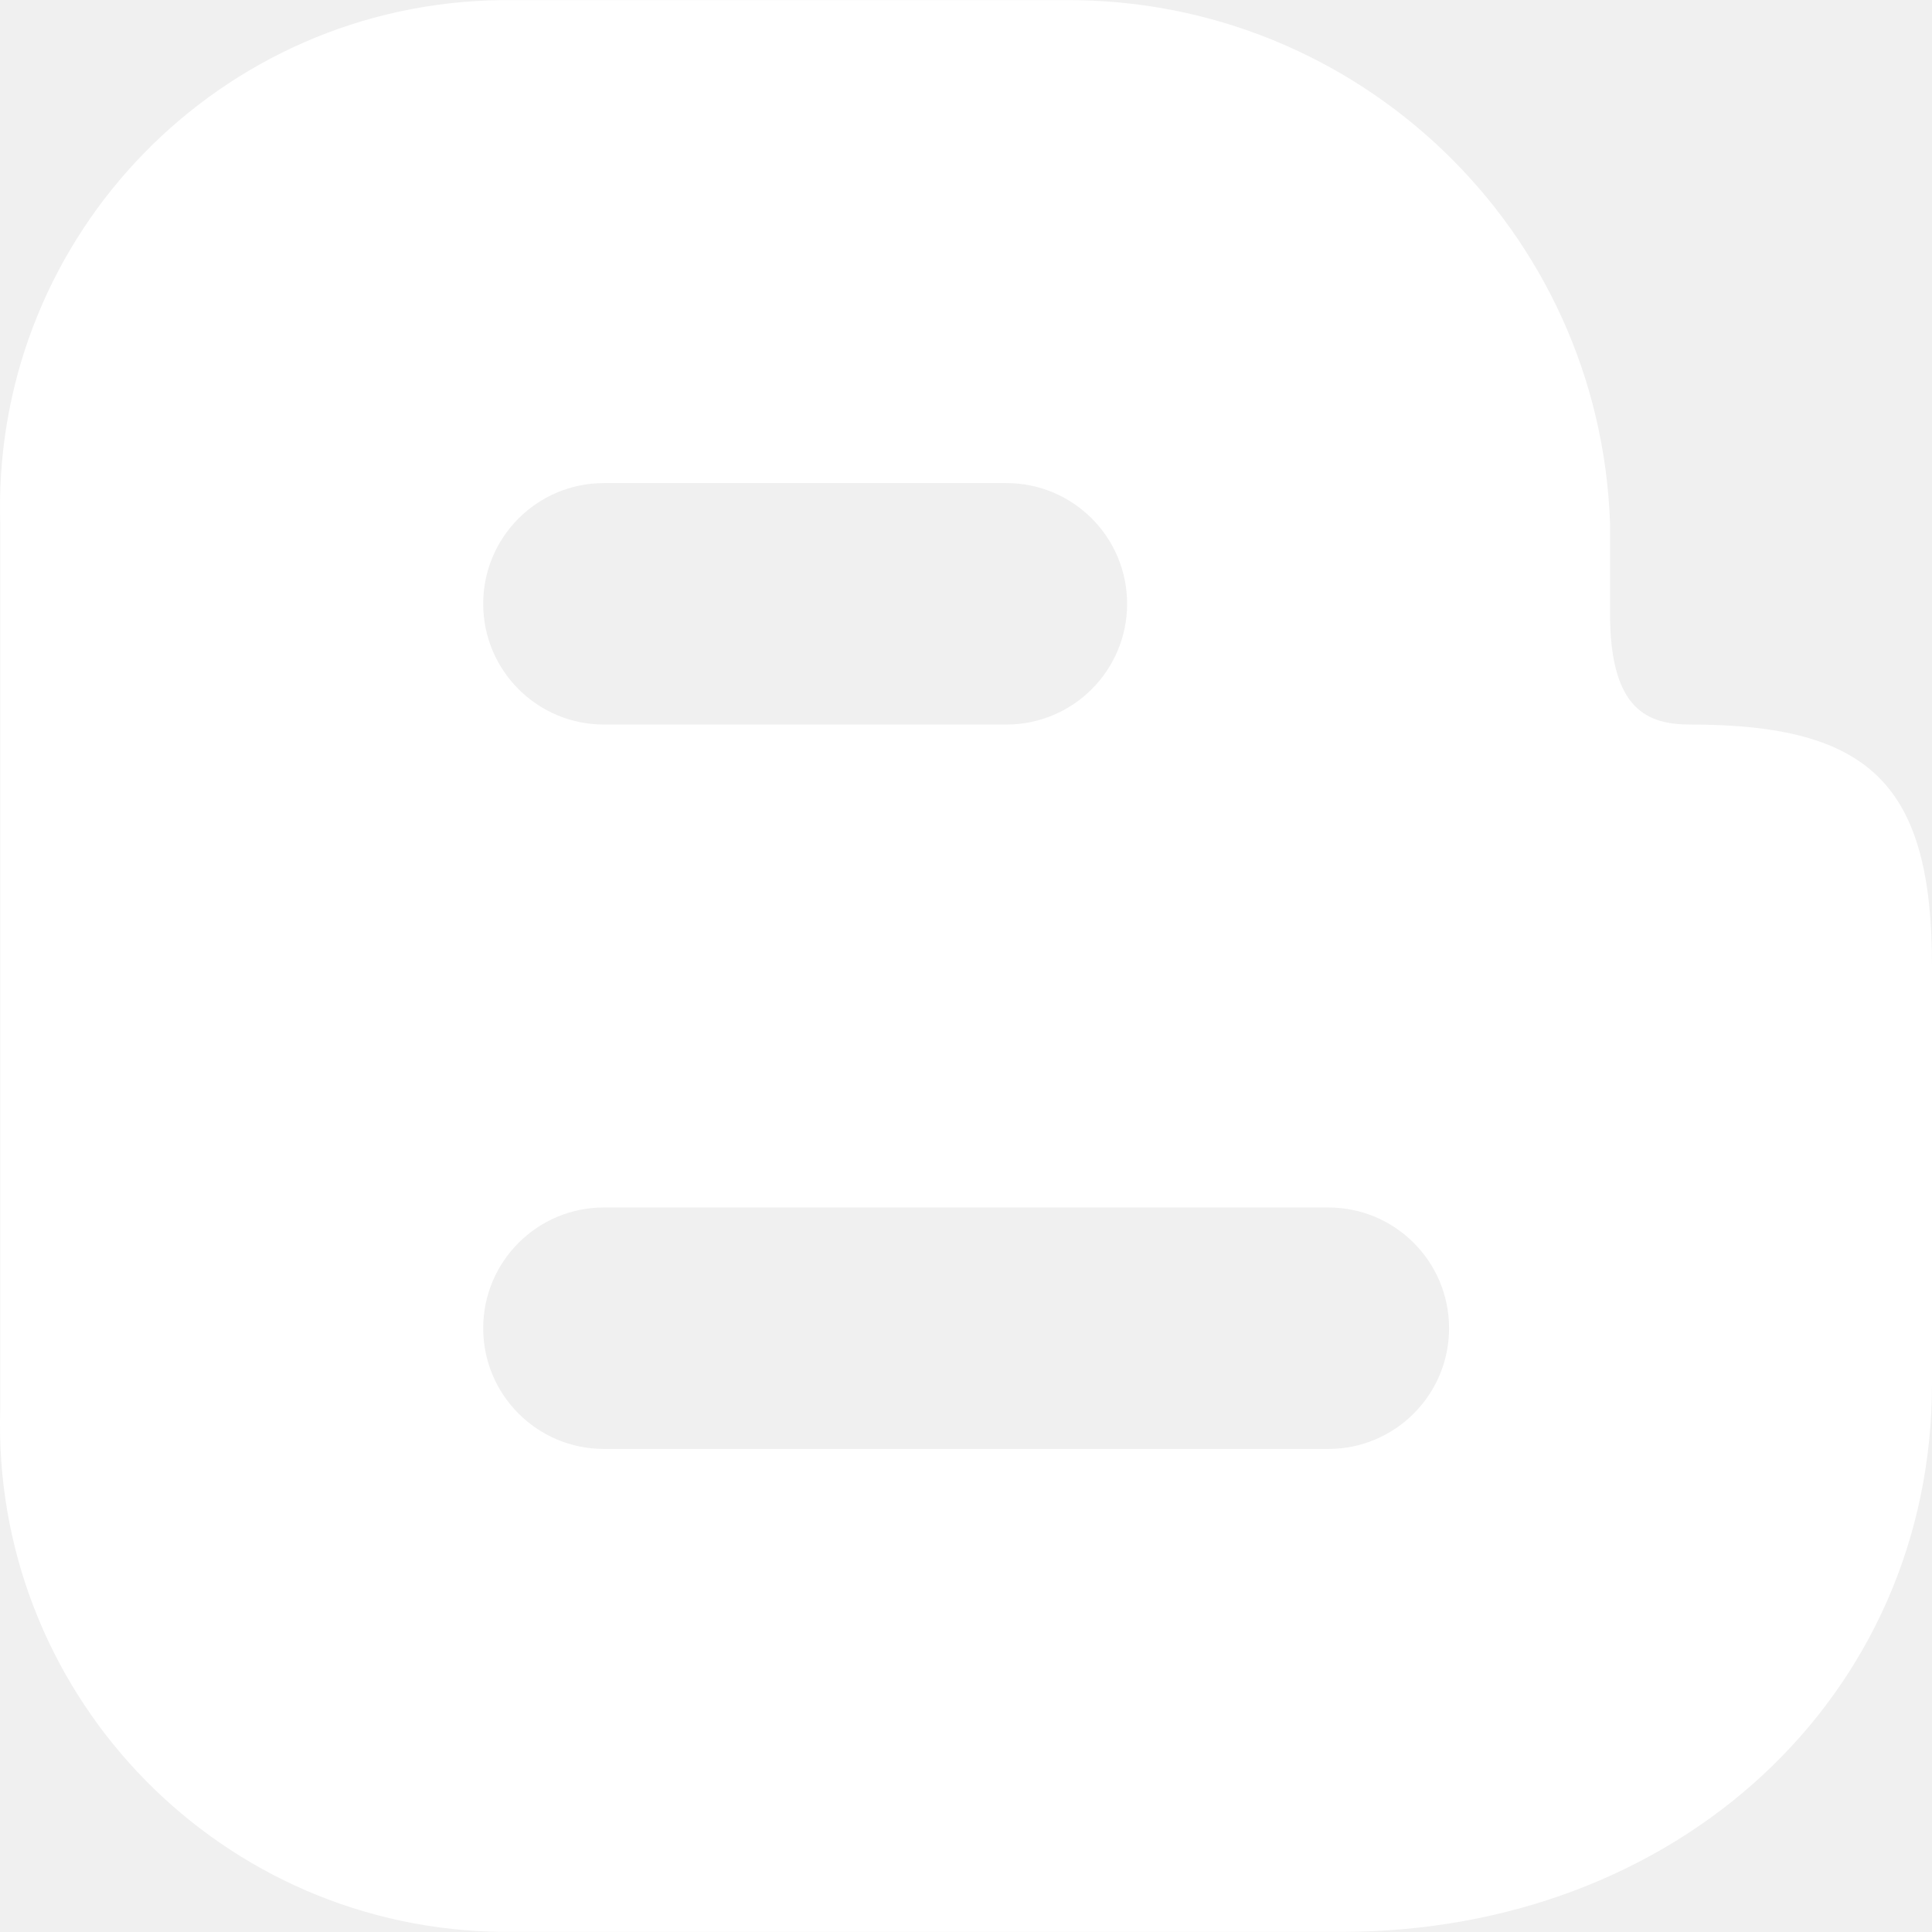
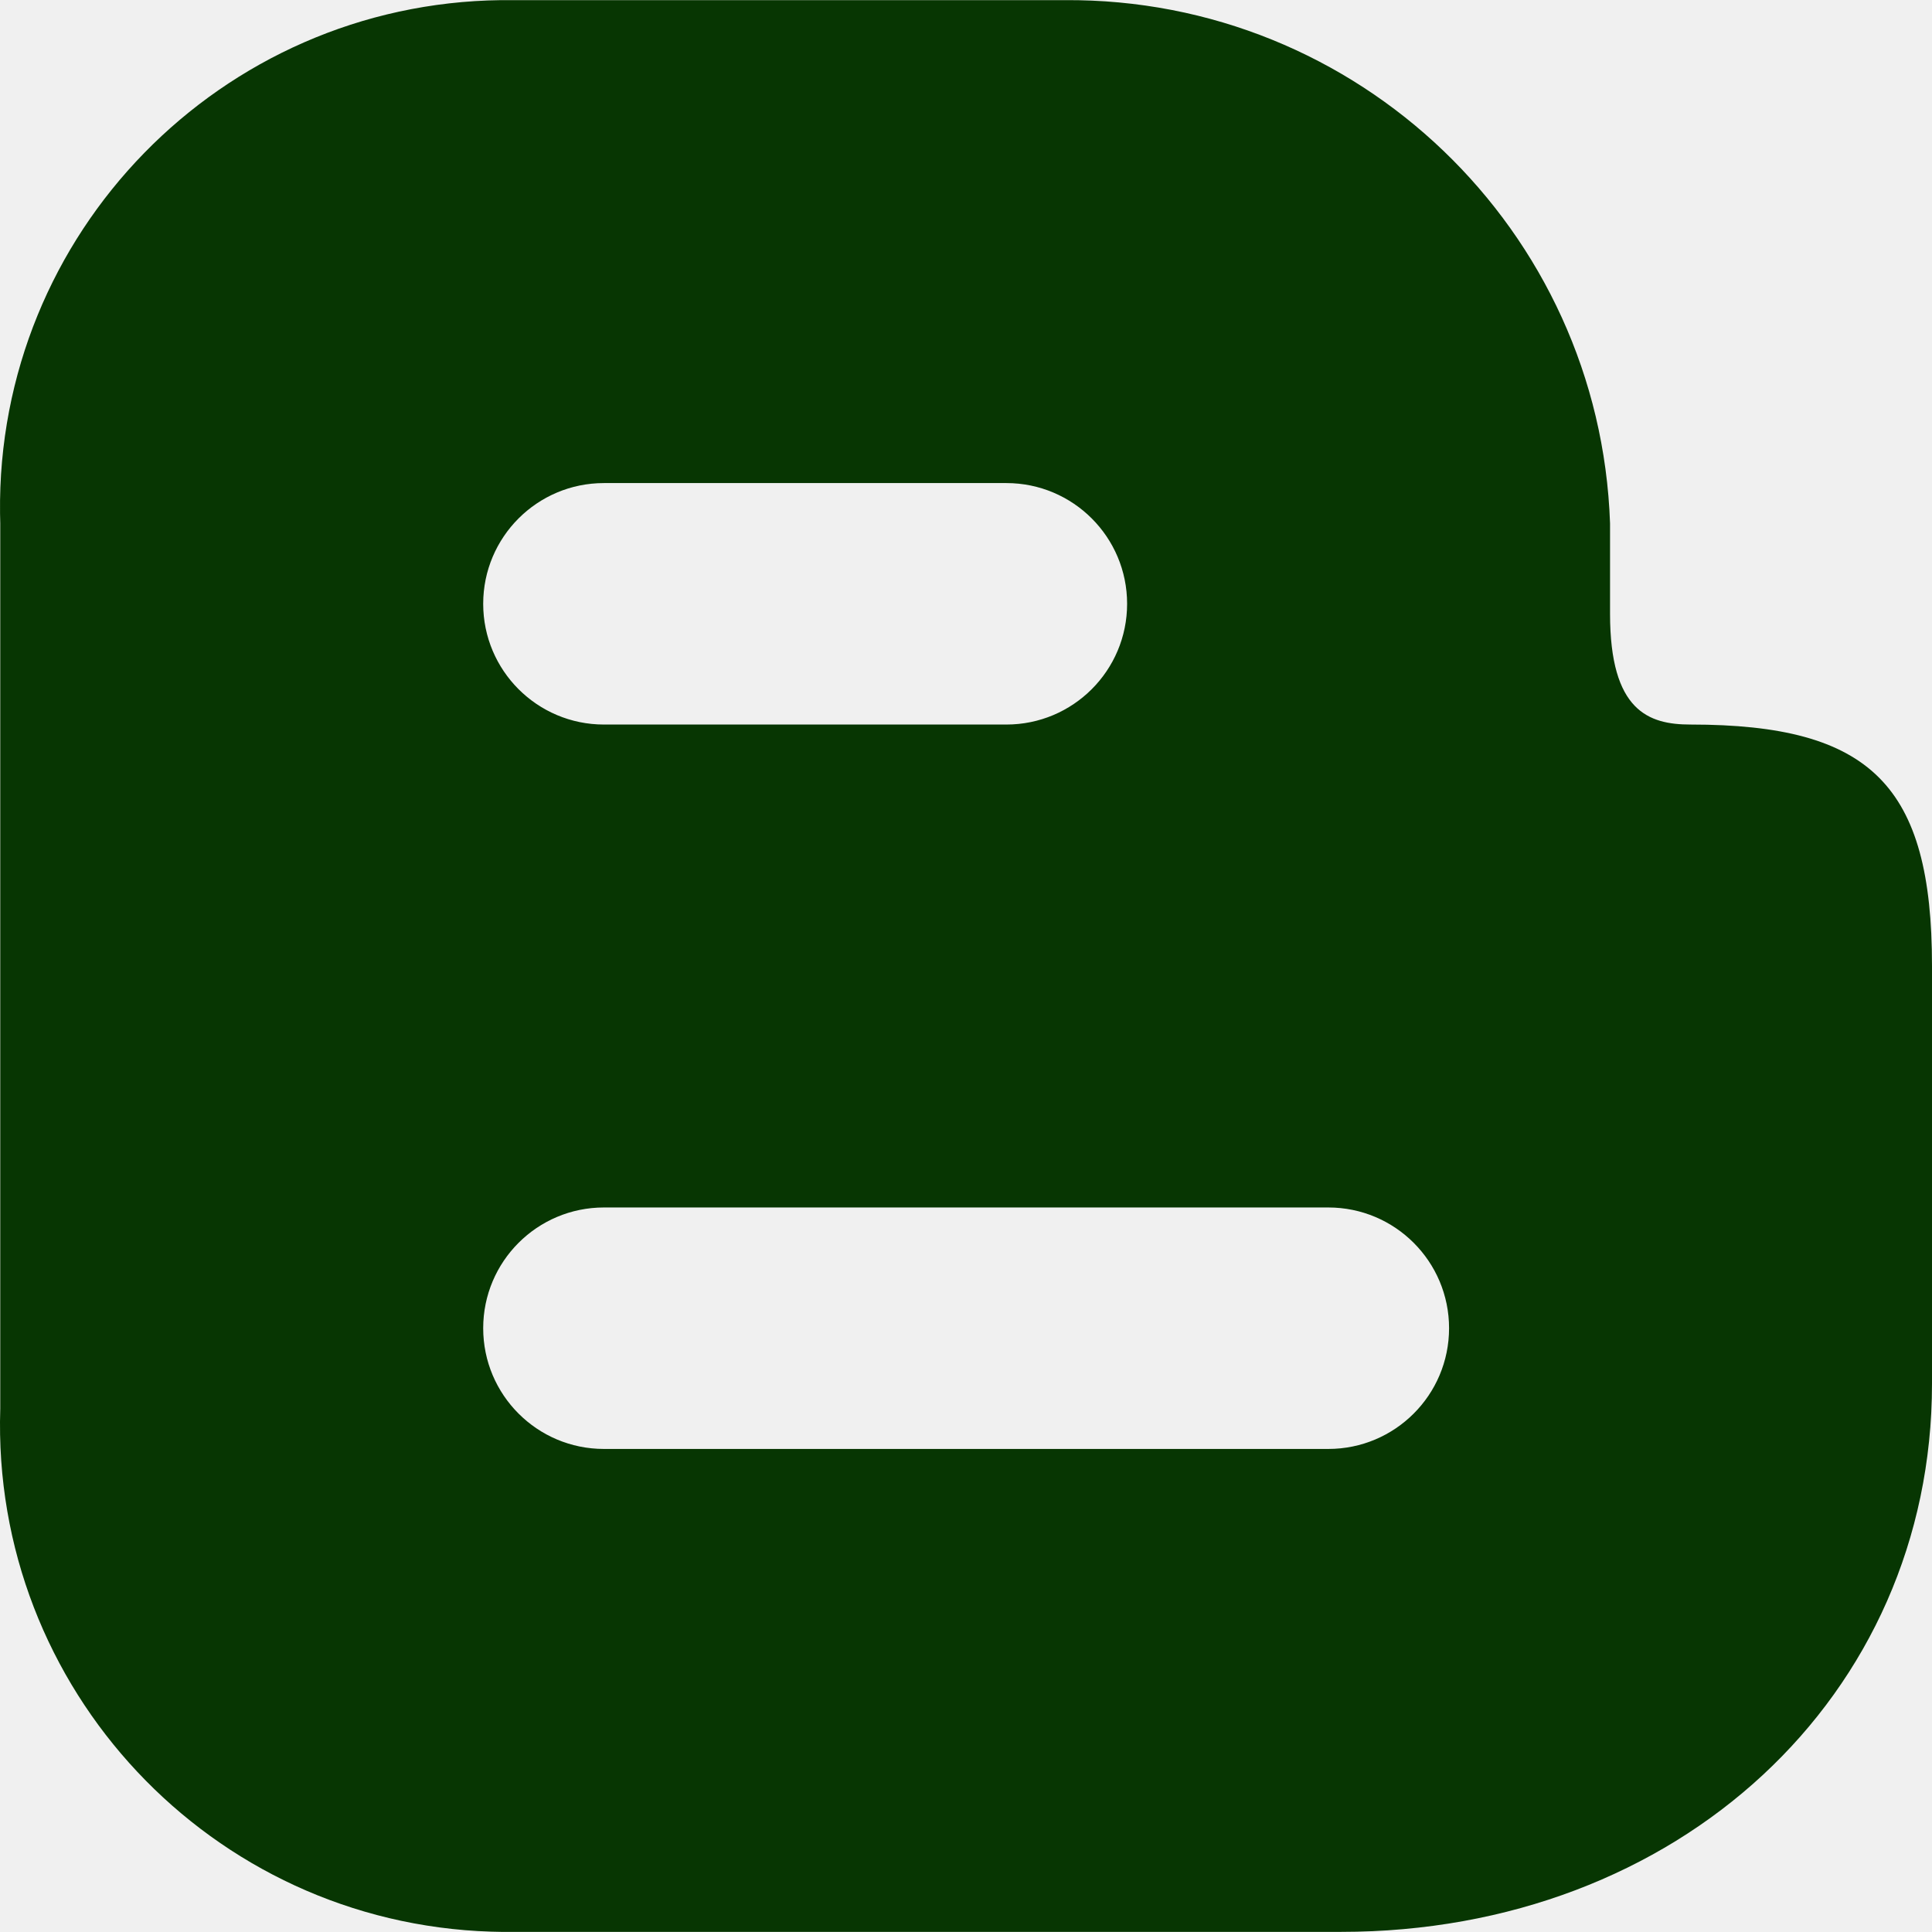
- <svg xmlns="http://www.w3.org/2000/svg" version="1.1" id="Capa_1" x="0px" y="0px" viewBox="0 0 512.069 512.069" style="fill: white;" xml:space="preserve">
+ <svg xmlns="http://www.w3.org/2000/svg" version="1.1" id="Capa_1" x="0px" y="0px" viewBox="0 0 512.069 512.069" style="fill: #073602;" xml:space="preserve">
  <path style="fill:012e1c;" d="M448.069,192.037c-11.093,0-21.333-3.563-21.333-29.333v-24  C424.046,60.94,359.925-0.541,282.117,0.037H132.784C58.562,0.93-0.882,61.823,0.011,136.044c0.011,0.887,0.03,1.773,0.058,2.659  V373.37c-2.362,74.189,55.866,136.247,130.056,138.608c0.886,0.028,1.773,0.048,2.659,0.058H355.44  c89.301,0,156.629-62.485,156.629-145.323V256.037C512.069,208.186,495.92,192.037,448.069,192.037z M160.069,128.037h106.667  c17.673,0,32,14.327,32,32s-14.327,32-32,32H160.069c-17.673,0-32-14.327-32-32S142.396,128.037,160.069,128.037z M352.069,384.037  h-192c-17.673,0-32-14.327-32-32s14.327-32,32-32h192c17.673,0,32,14.327,32,32S369.742,384.037,352.069,384.037z" />
</svg>
